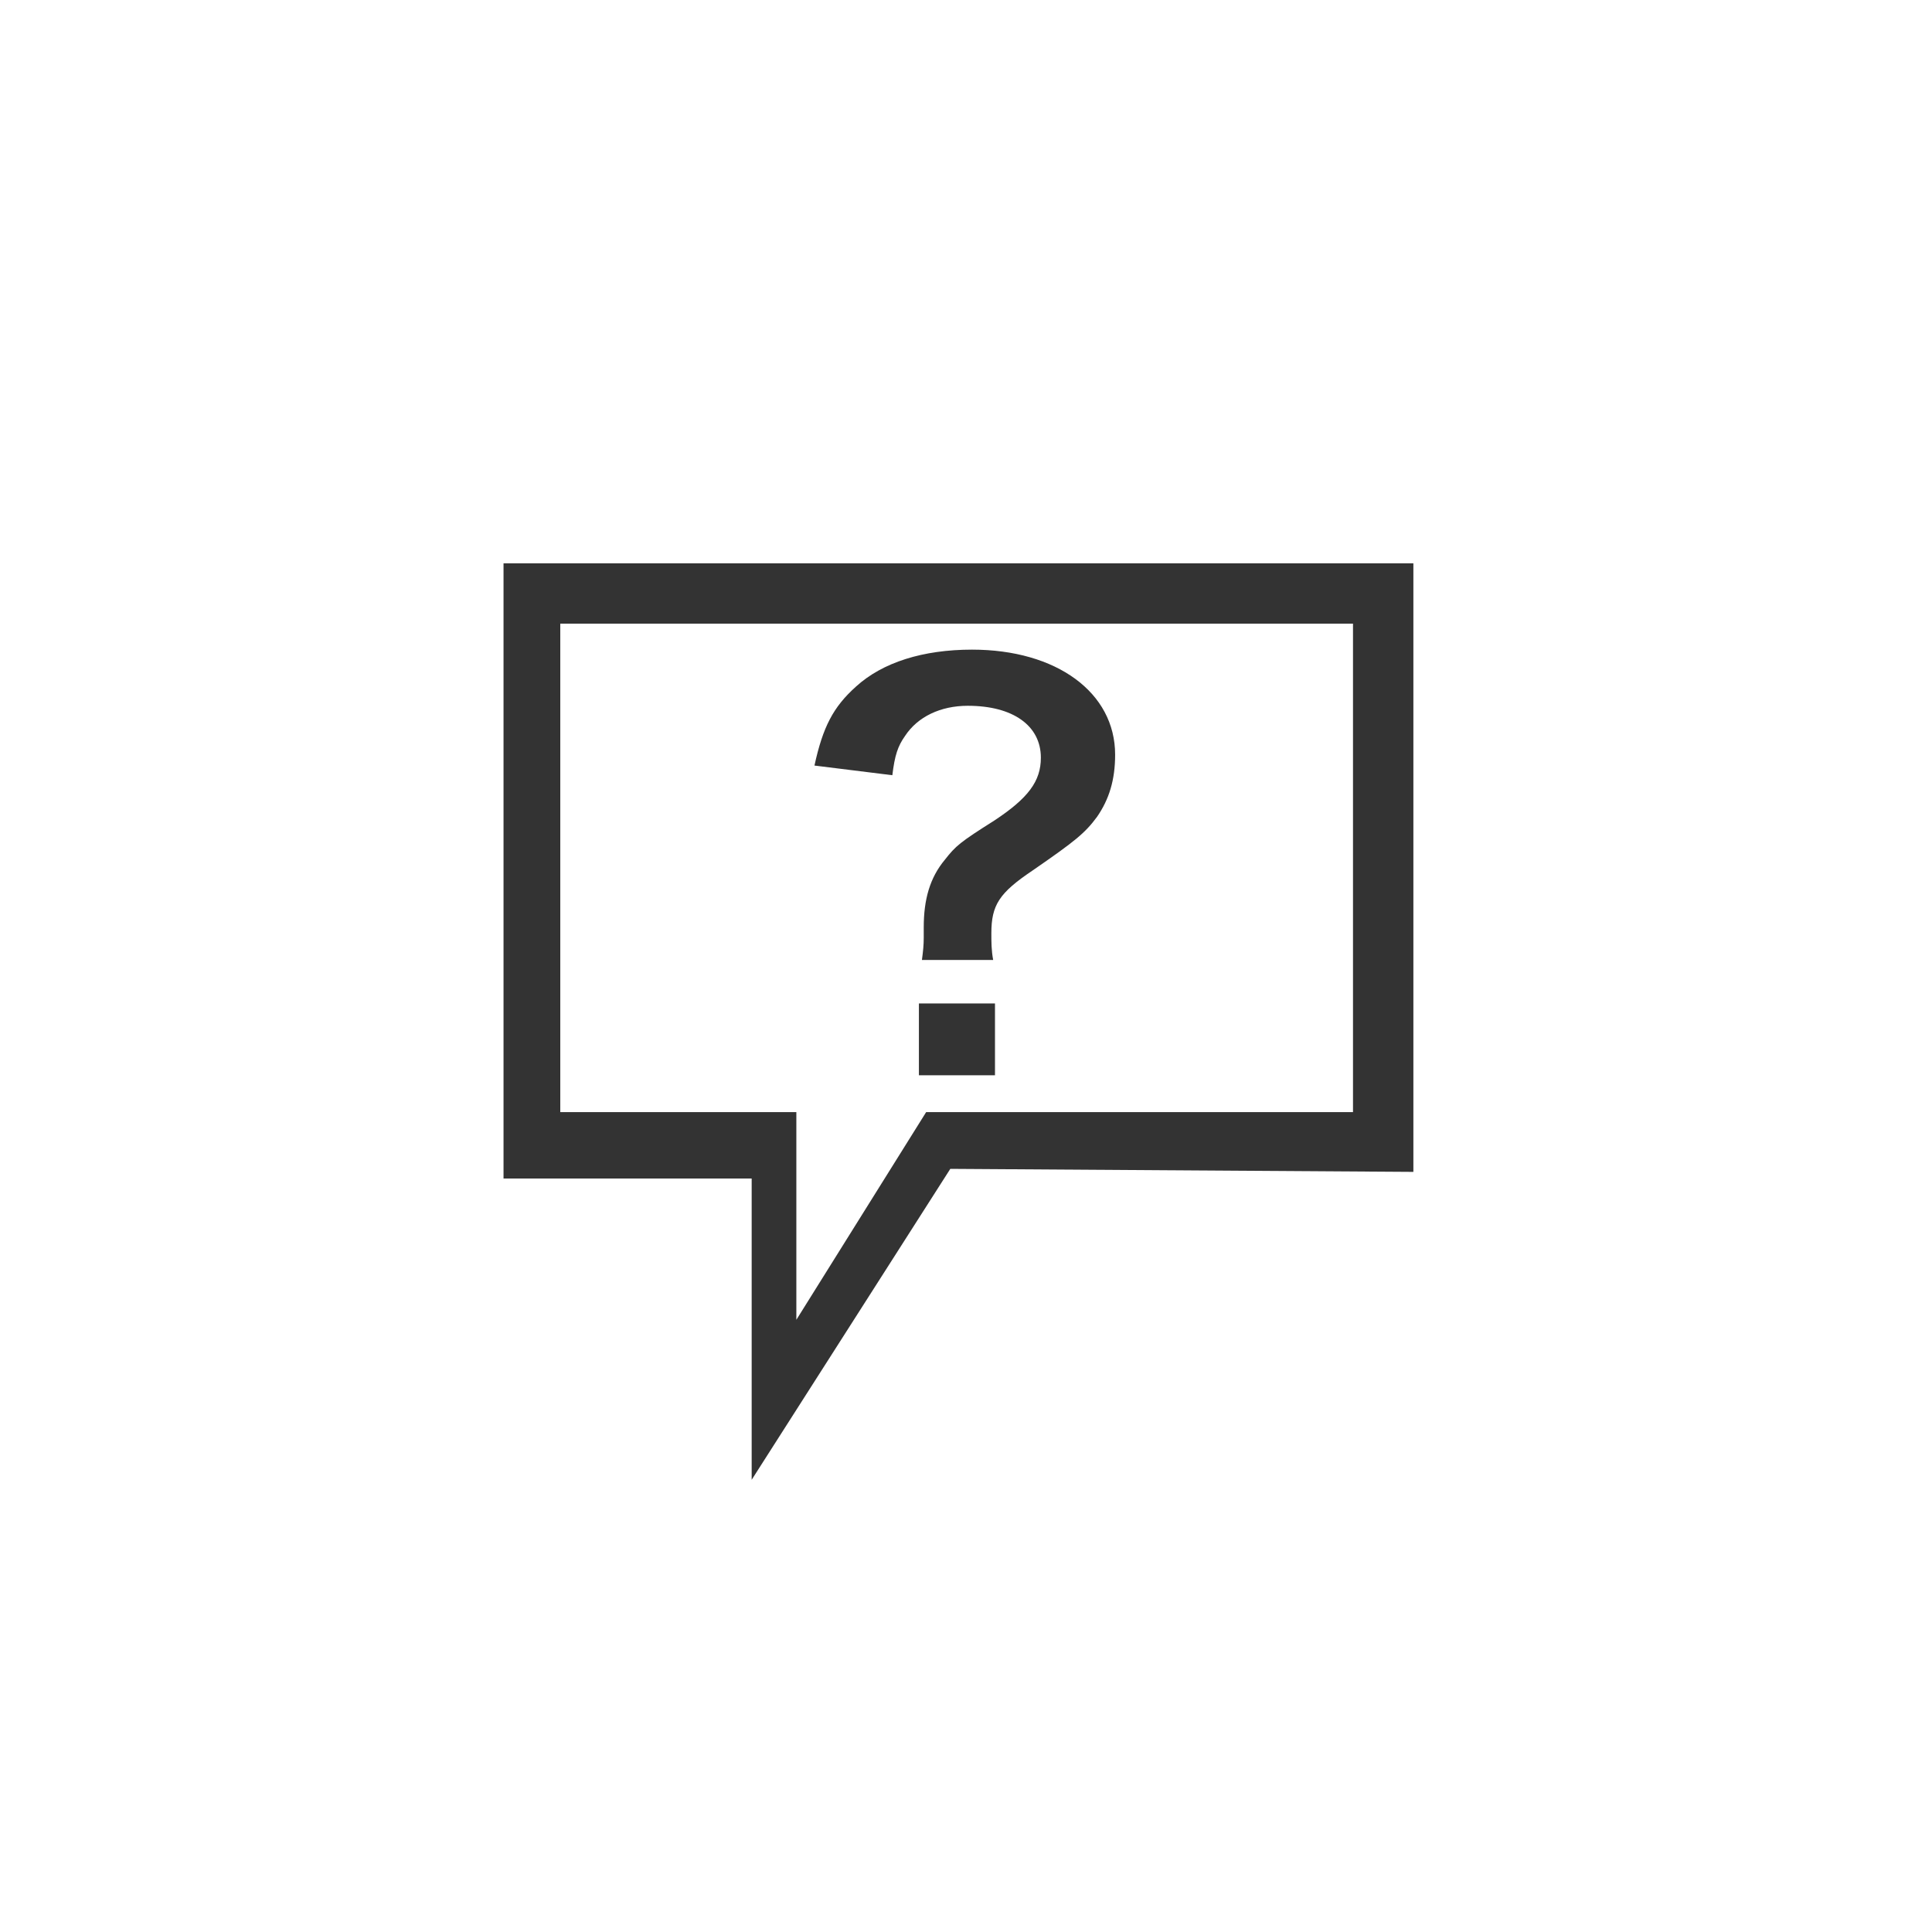
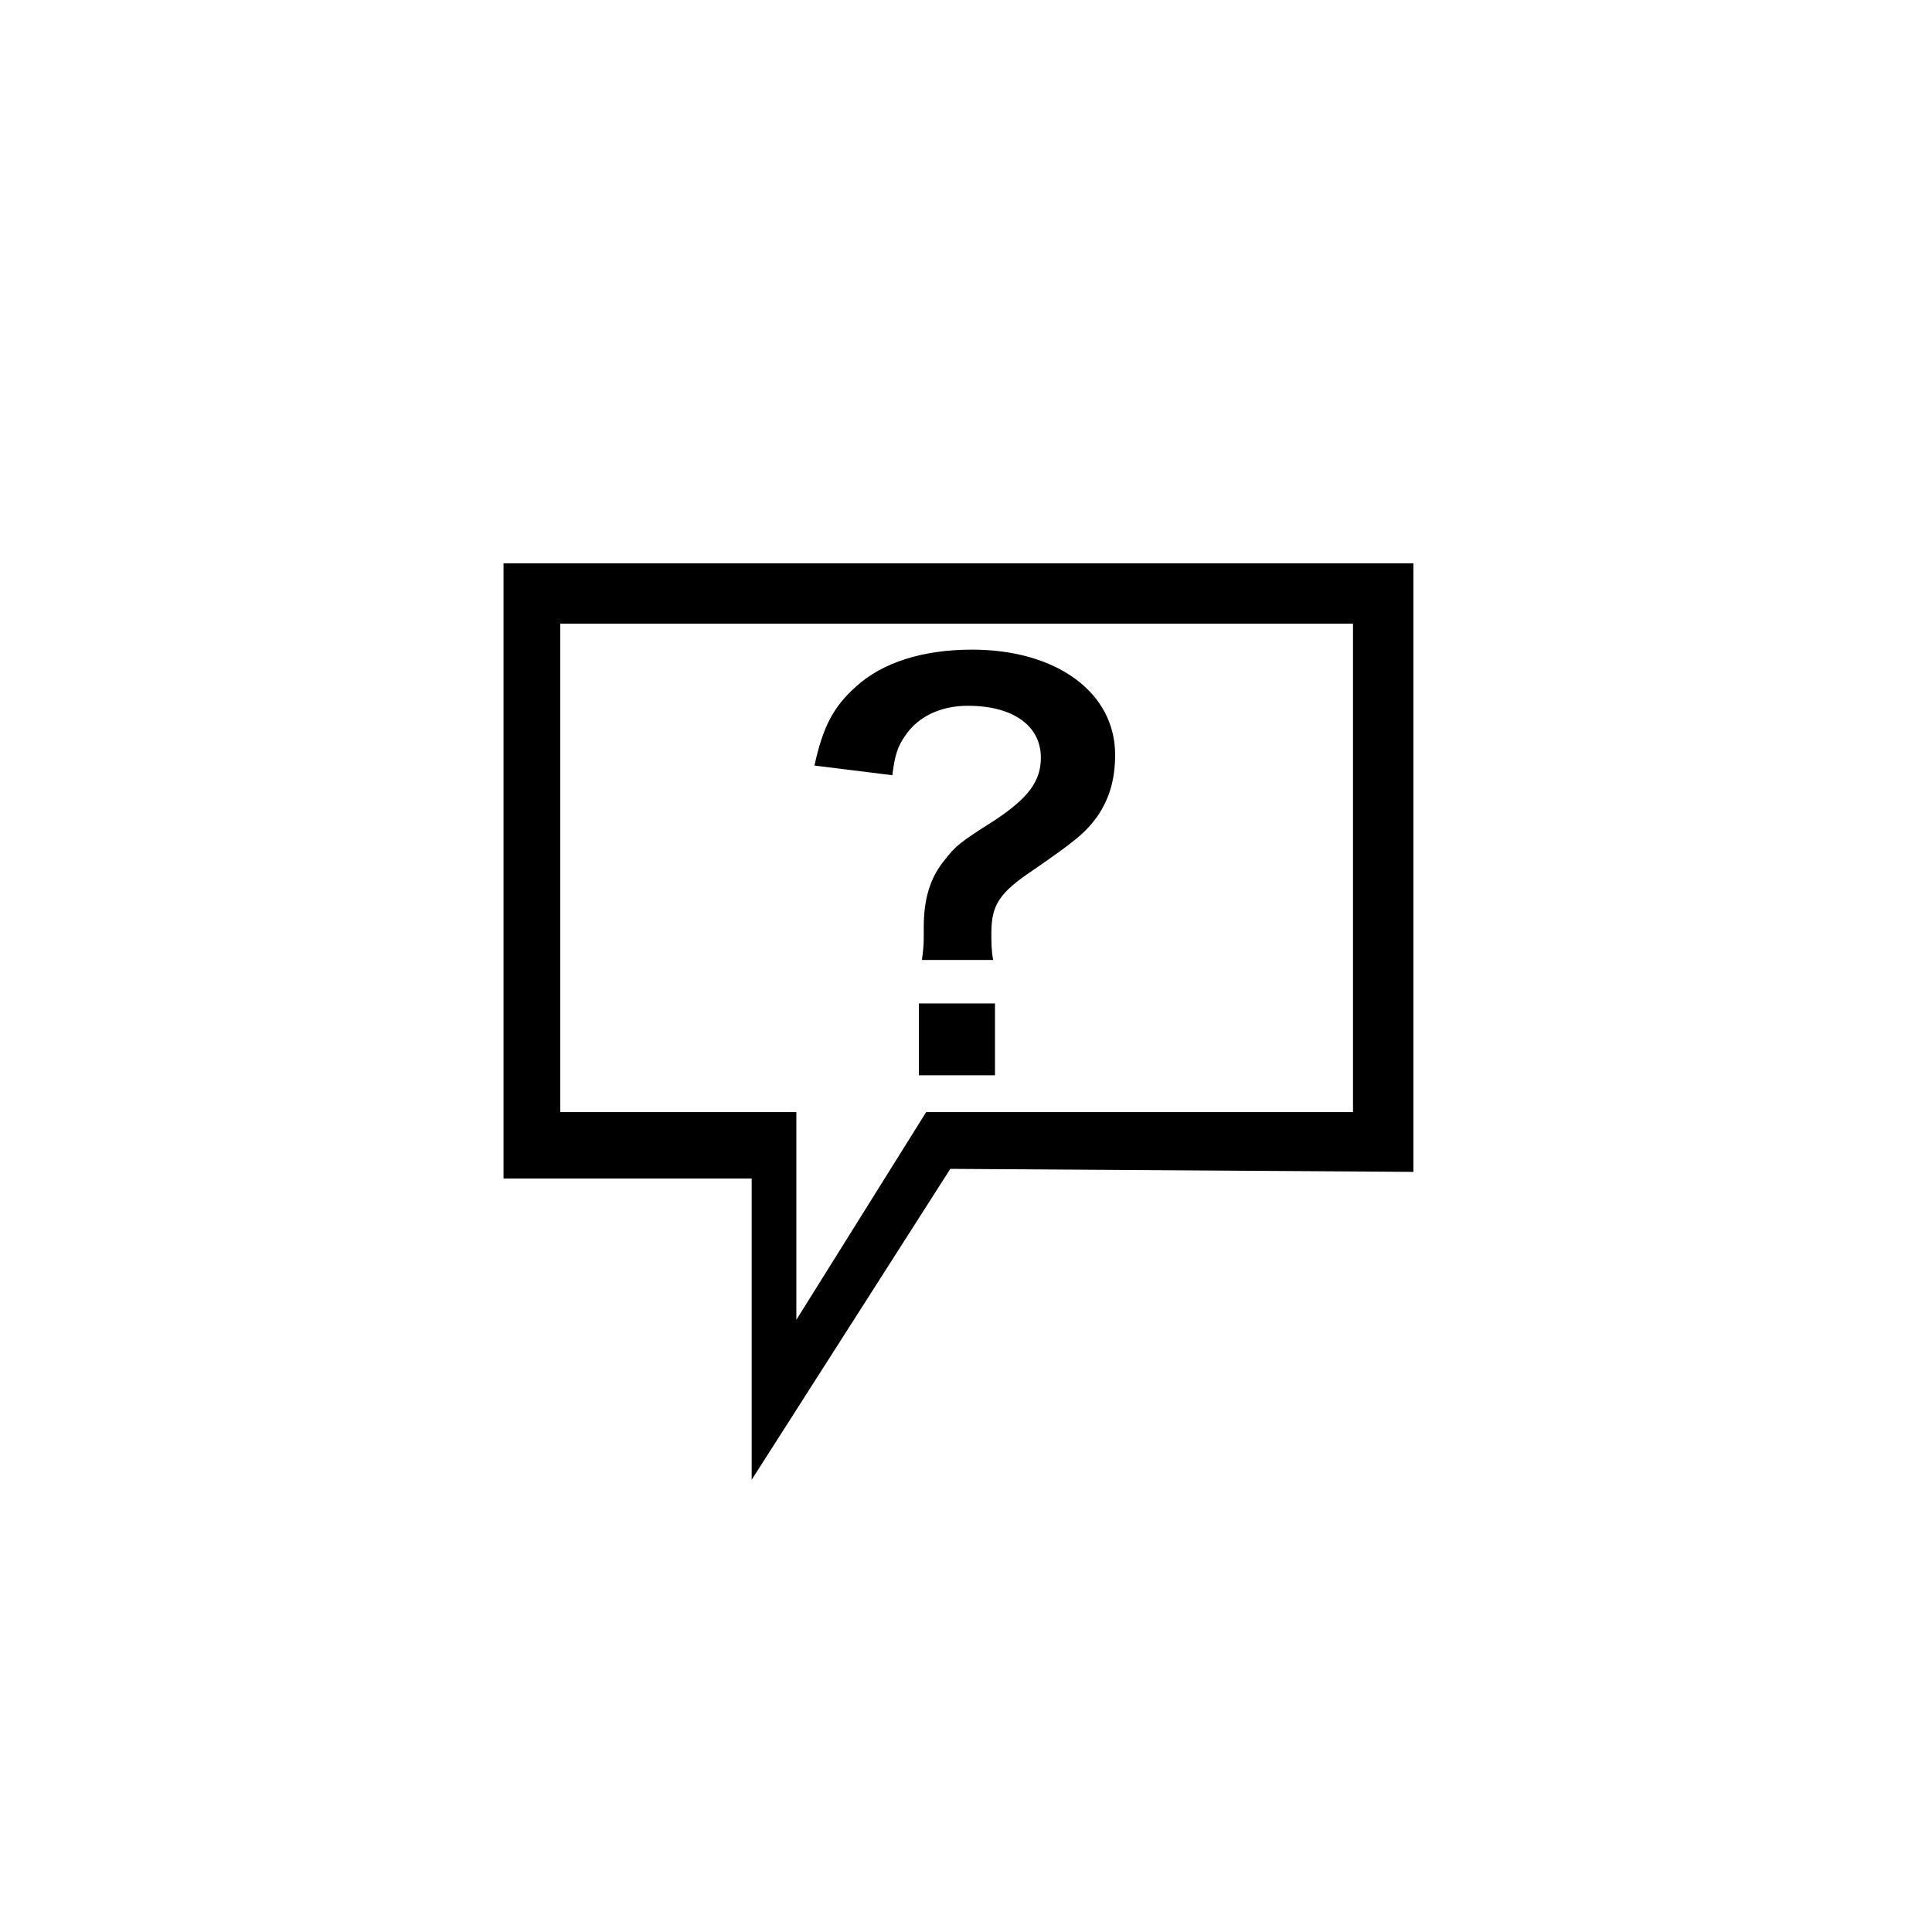
<svg xmlns="http://www.w3.org/2000/svg" id="_レイヤー_22" data-name="レイヤー 22" viewBox="0 0 32 32">
  <defs>
    <style>
      .cls-1 {
-         fill: #333;
+         fill: currentColor;
      }
    </style>
  </defs>
  <path class="cls-1" d="M23.41,9.33v10.08l-7.67-.05-3.29,5.15v-4.99h-4.11v-10.19h15.07ZM9.28,10.33v8.09h3.91v3.44l2.15-3.44h7.07v-8.09h-13.14Z" />
  <path class="cls-1" d="M15.27,15.9c.02-.15.03-.25.03-.37v-.17c0-.46.1-.82.35-1.12.18-.23.25-.29.82-.65.56-.37.77-.65.77-1.04,0-.53-.46-.86-1.21-.86-.45,0-.83.18-1.04.5-.12.17-.17.32-.21.65l-1.29-.16c.14-.64.31-.97.69-1.31.44-.4,1.11-.61,1.92-.61,1.4,0,2.37.71,2.37,1.74,0,.42-.1.74-.3,1.03-.2.27-.36.4-1.07.89-.55.37-.68.57-.68,1.04,0,.14,0,.28.03.44h-1.17ZM16.48,16.62v1.19h-1.26v-1.19h1.26Z" />
</svg>
